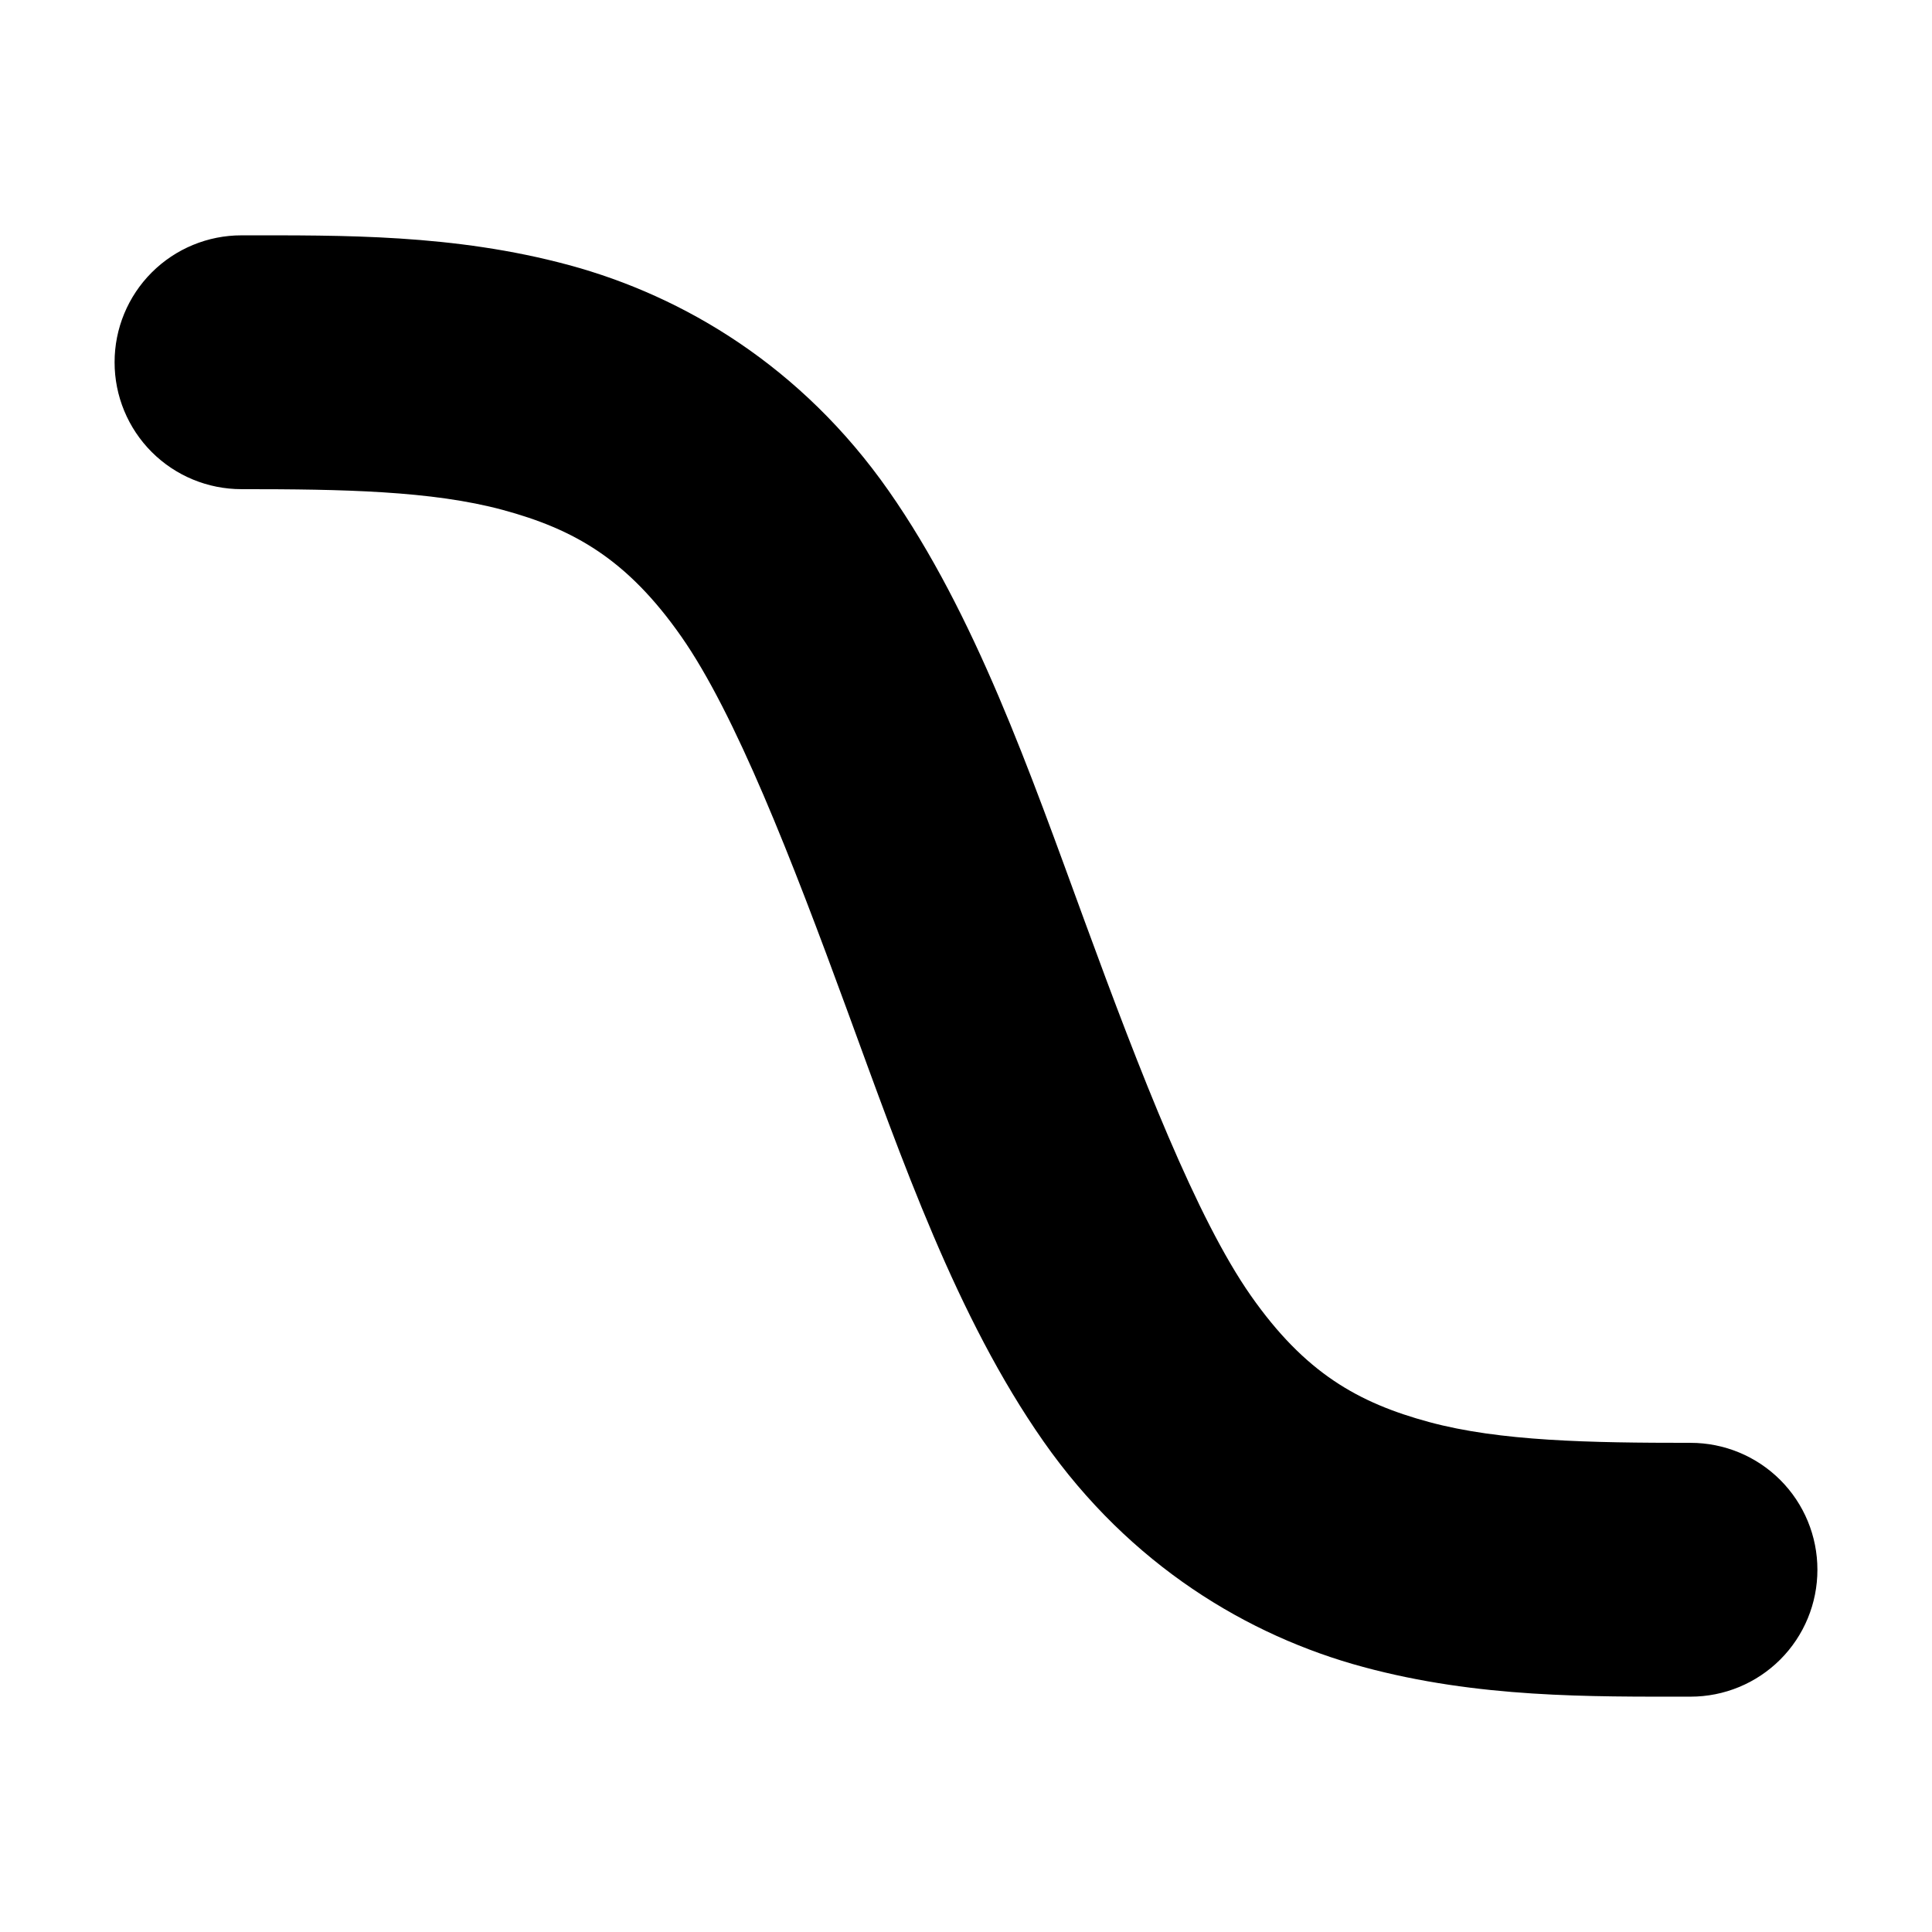
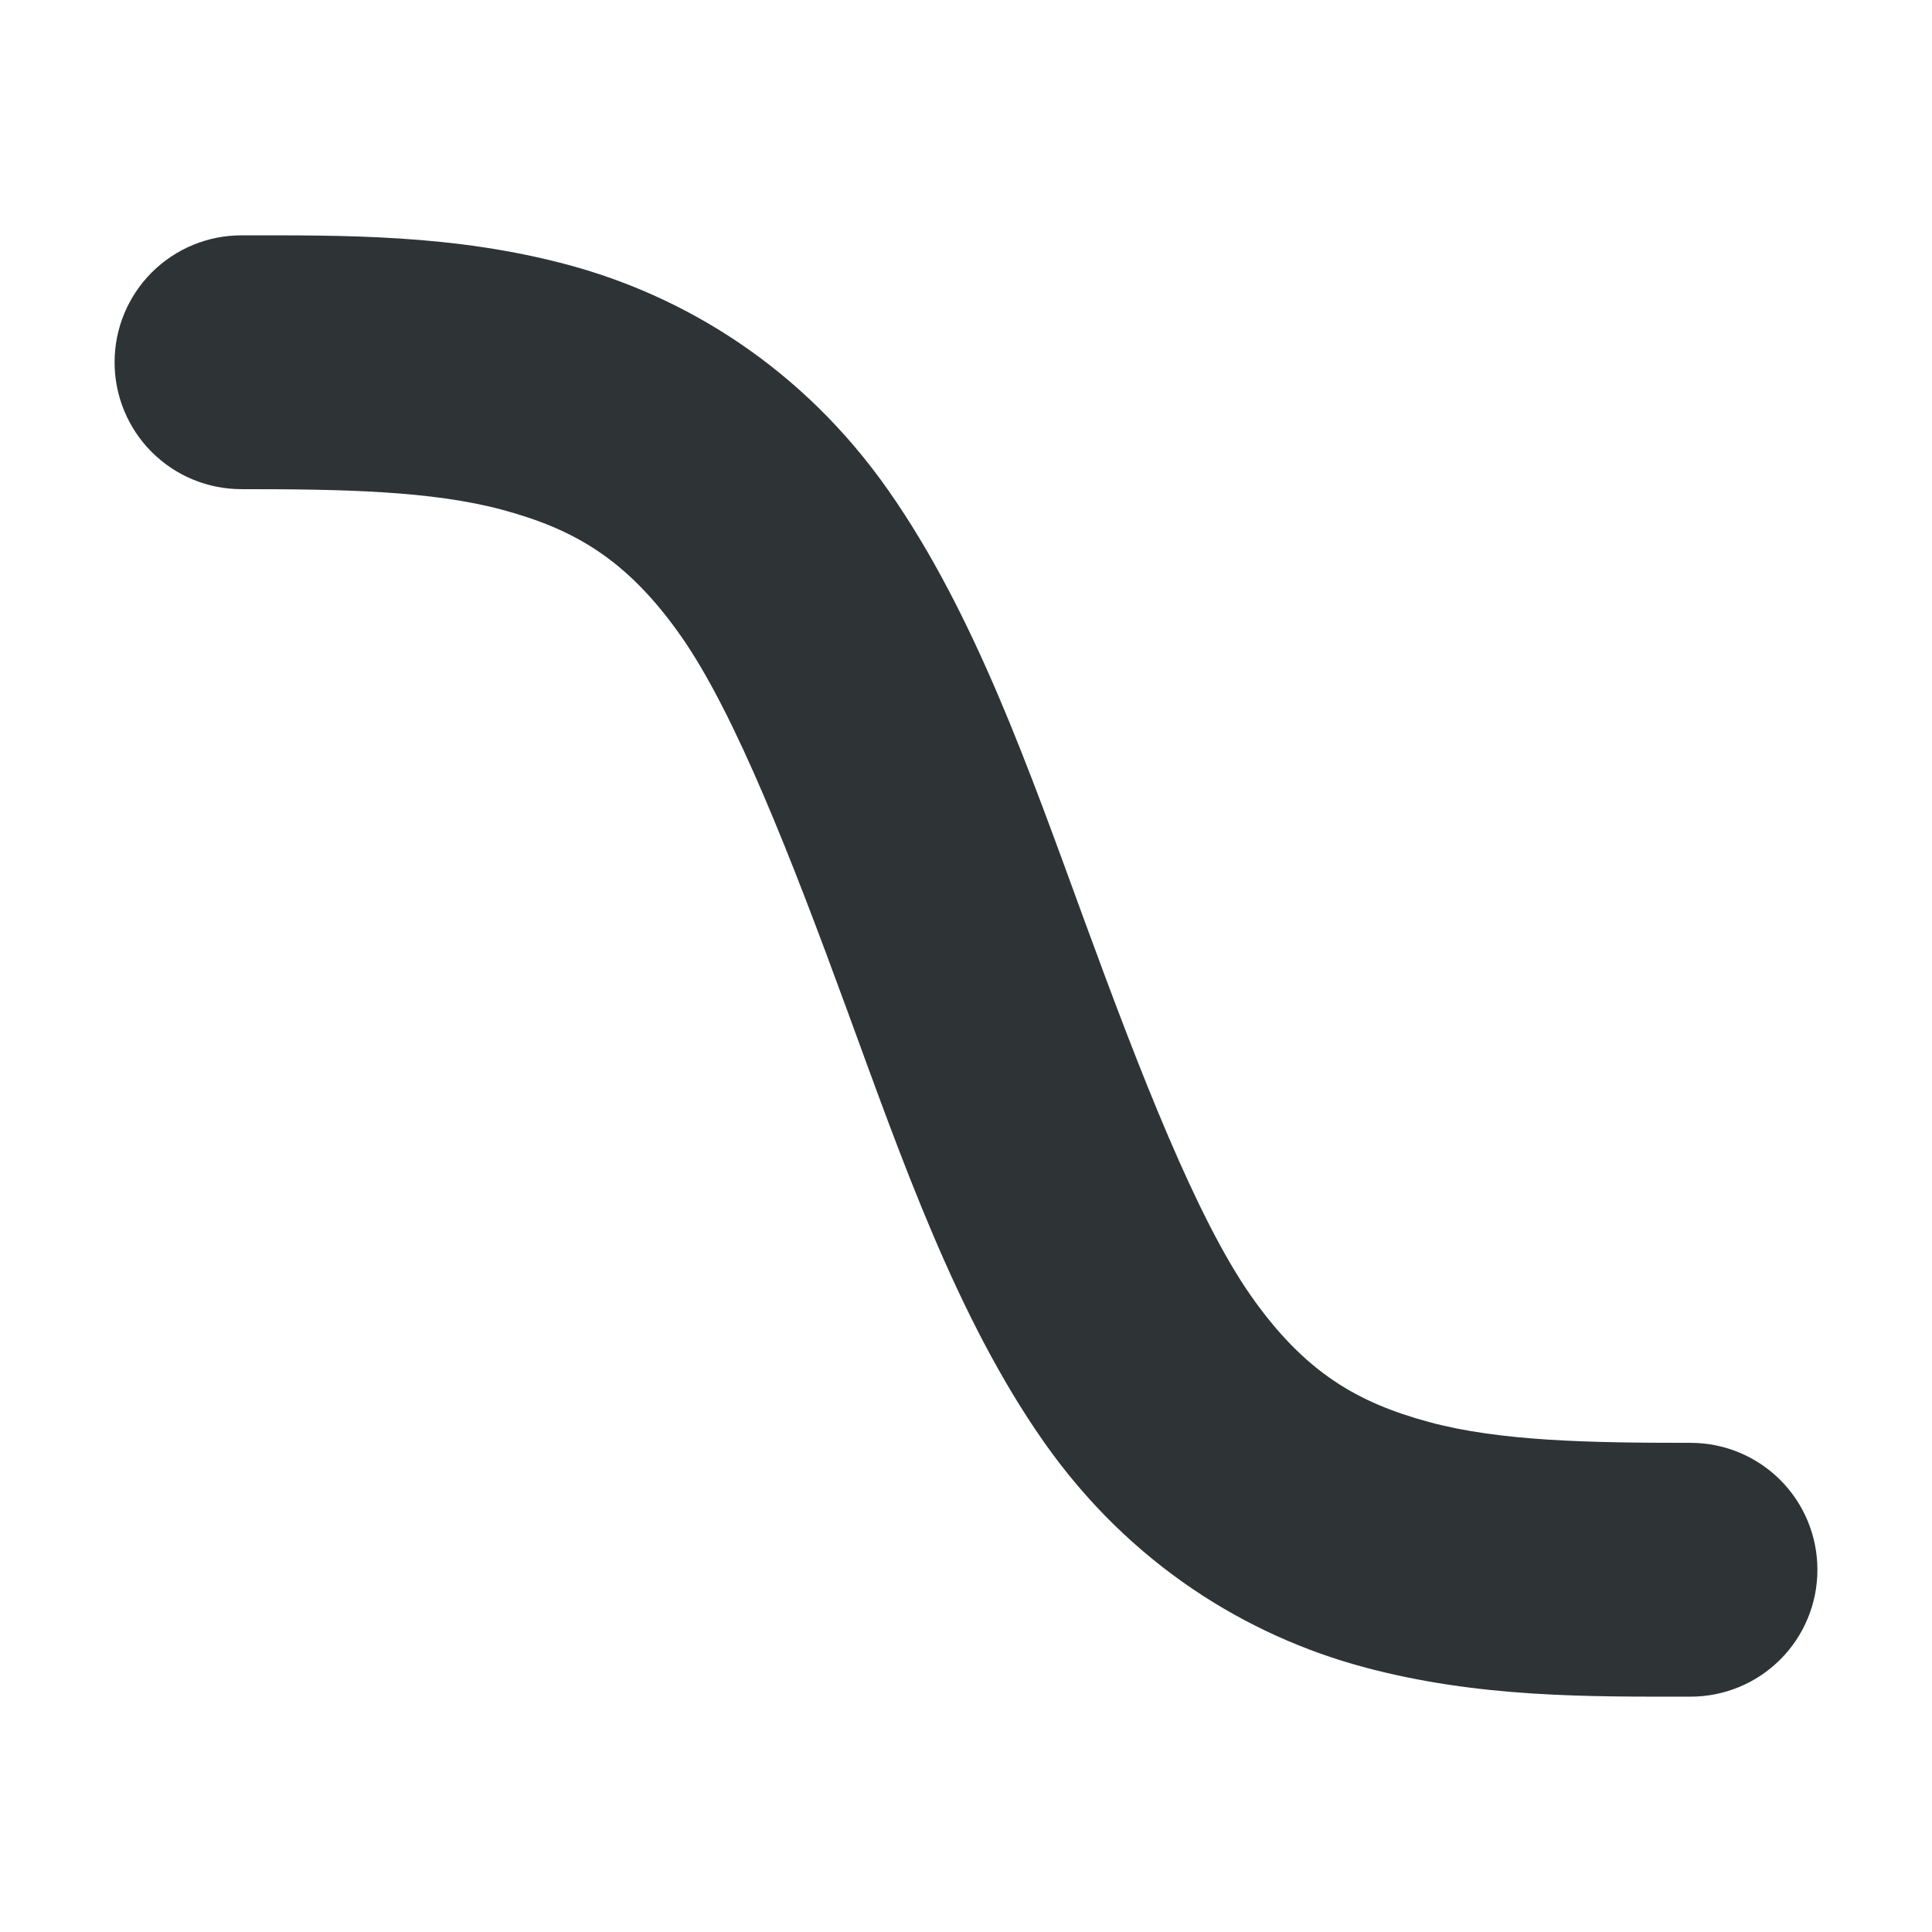
<svg xmlns="http://www.w3.org/2000/svg" height="16" viewBox="0 0 16 16" width="16">
-   <path d="m14 1.949c-.833 0-1.756-.012-2.711.246-.955.258-1.93.843-2.648 1.869-.718 1.026-1.169 2.324-1.627 3.574s-.924 2.451-1.373 3.092c-.449.641-.89.888-1.477 1.047s-1.331.172-2.164.172a1.05 1.05 0 0 0 -1.051 1.051 1.05 1.05 0 0 0 1.051 1.051c.833 0 1.756.012 2.711-.246.955-.258 1.93-.843 2.648-1.869.718-1.026 1.169-2.324 1.627-3.574.458-1.25.924-2.451 1.373-3.092.449-.641.89-.888 1.477-1.047.587-.159 1.331-.172 2.164-.172a1.05 1.05 0 0 0 1.051-1.051 1.05 1.05 0 0 0 -1.051-1.051z" stroke-linecap="round" transform="matrix(-1 0 0 1 16 0)" />
+   <path d="m14 1.949c-.833 0-1.756-.012-2.711.246-.955.258-1.93.843-2.648 1.869-.718 1.026-1.169 2.324-1.627 3.574s-.924 2.451-1.373 3.092c-.449.641-.89.888-1.477 1.047s-1.331.172-2.164.172a1.05 1.05 0 0 0 -1.051 1.051 1.05 1.05 0 0 0 1.051 1.051c.833 0 1.756.012 2.711-.246.955-.258 1.93-.843 2.648-1.869.718-1.026 1.169-2.324 1.627-3.574.458-1.25.924-2.451 1.373-3.092.449-.641.89-.888 1.477-1.047.587-.159 1.331-.172 2.164-.172a1.05 1.05 0 0 0 1.051-1.051 1.05 1.05 0 0 0 -1.051-1.051z" fill="#2e3436" stroke-linecap="round" transform="matrix(-1 0 0 1 16 0)" />
</svg>
